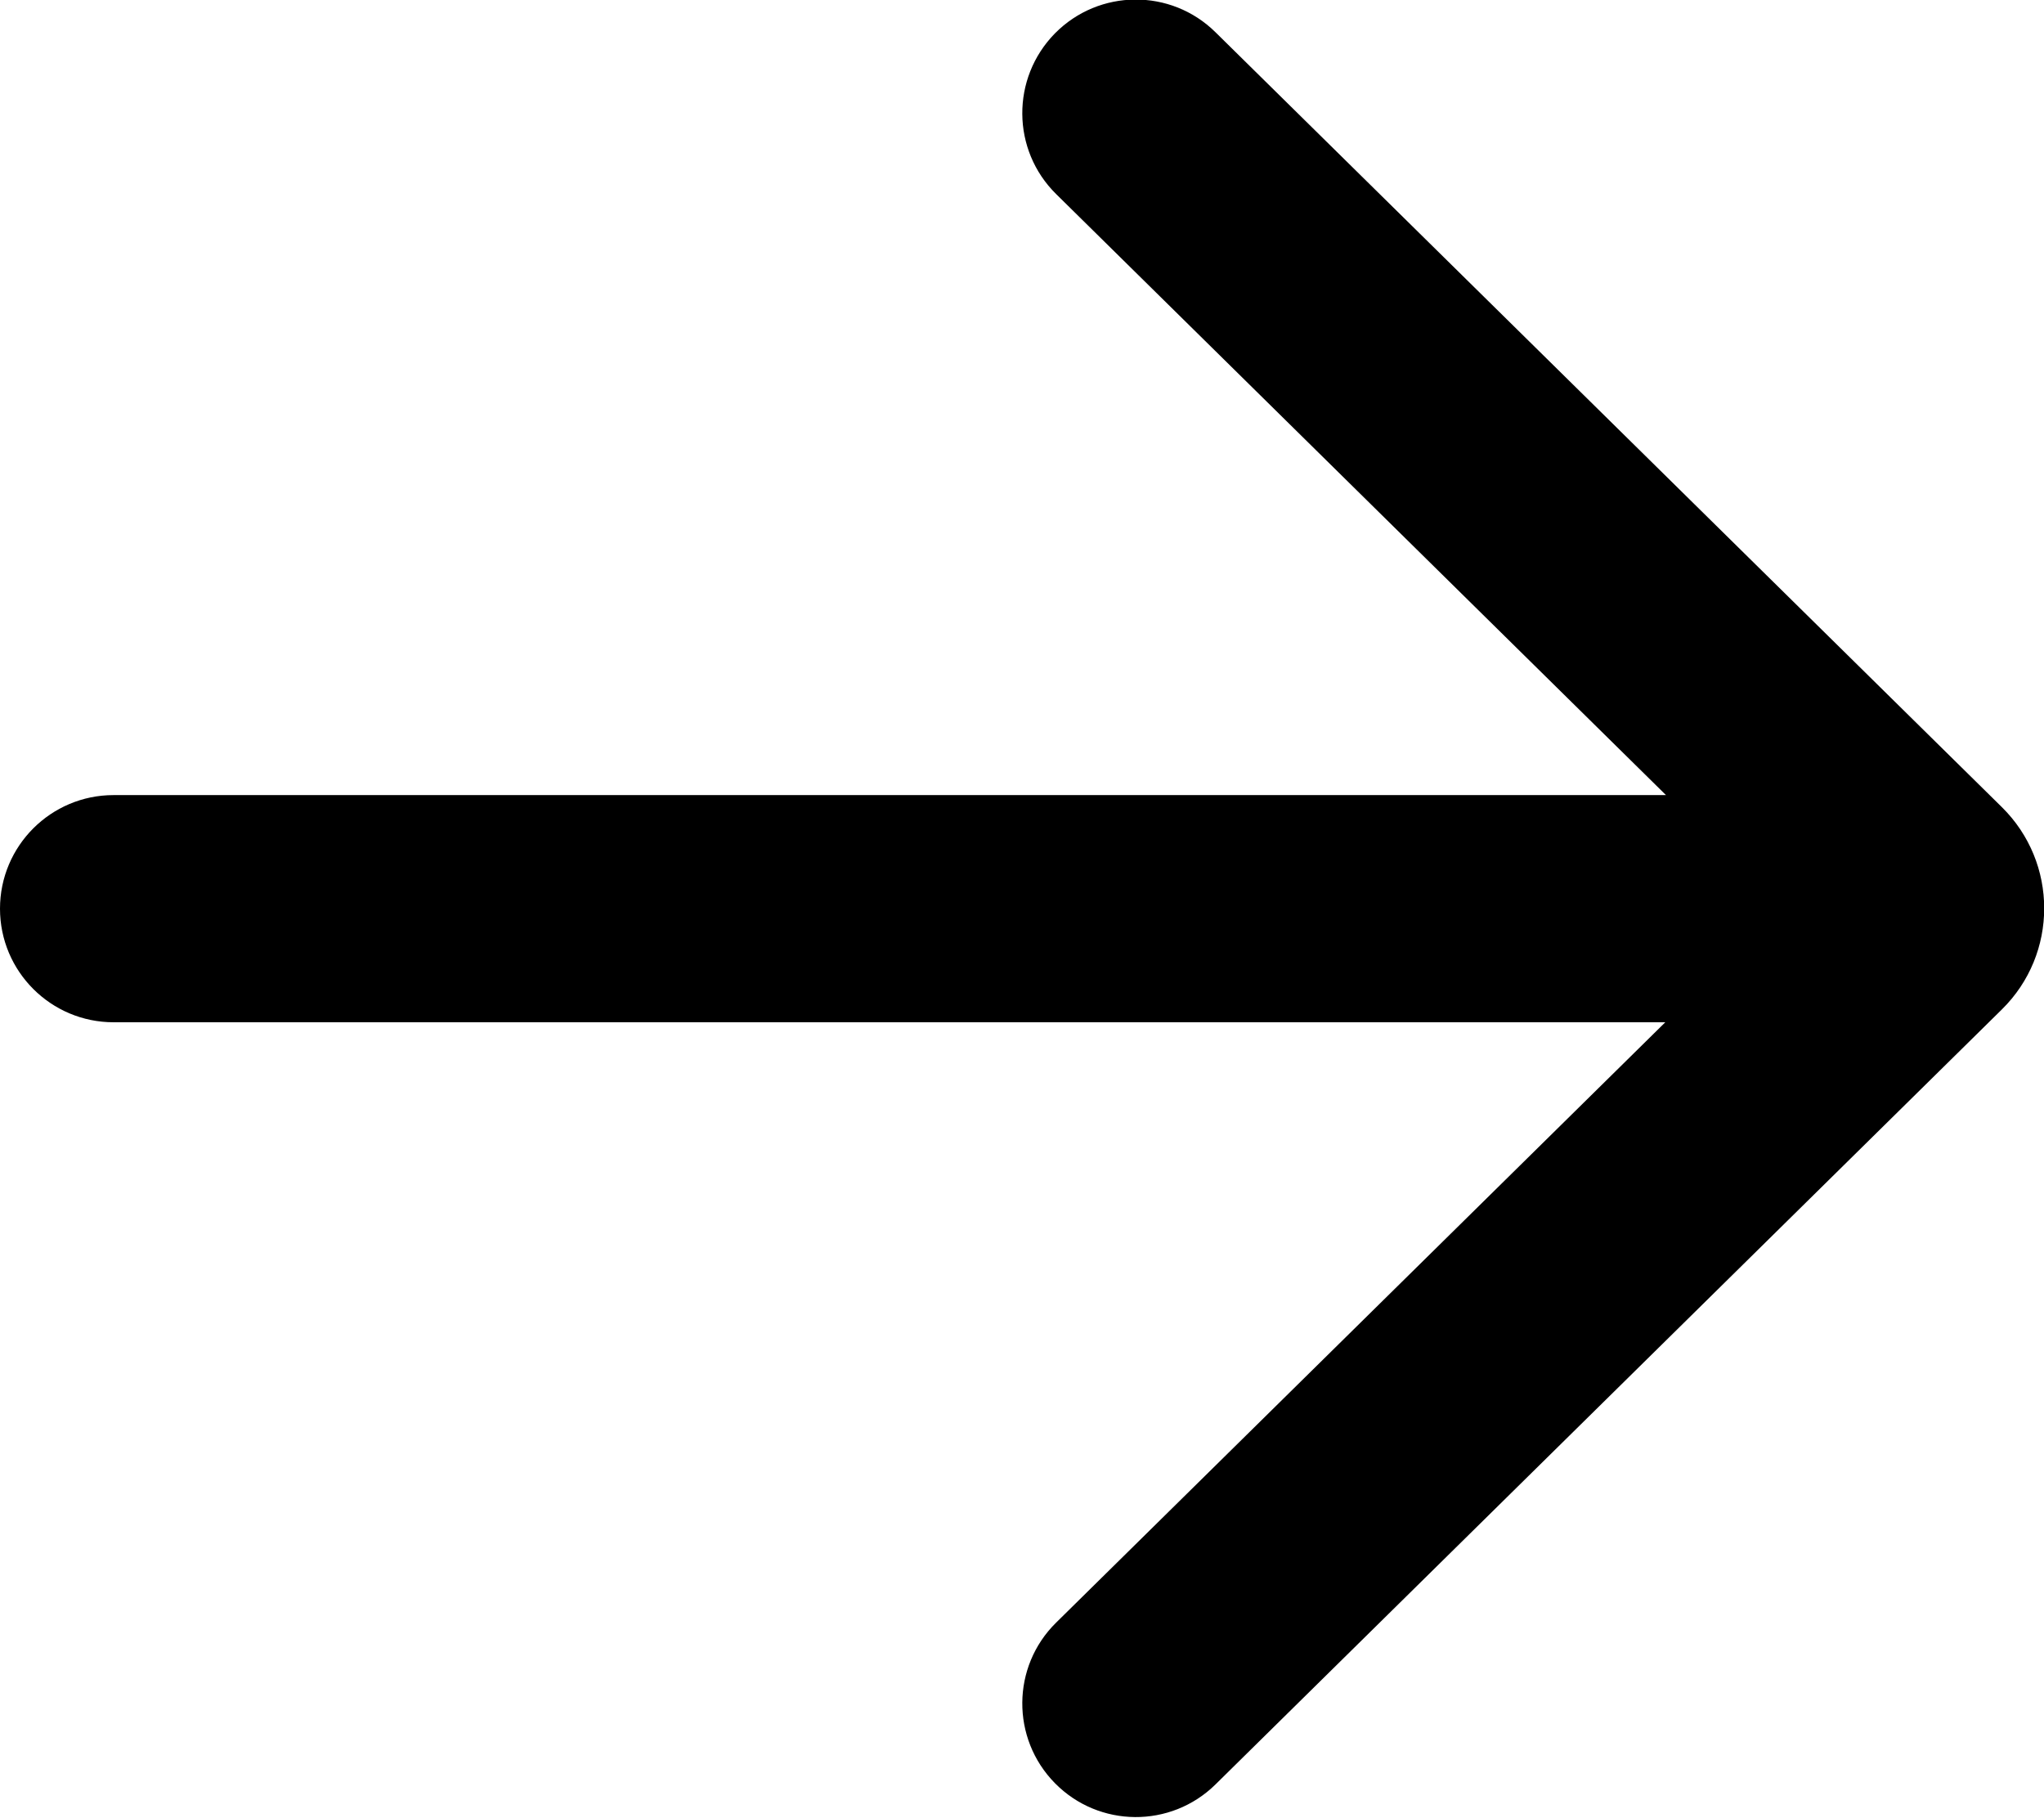
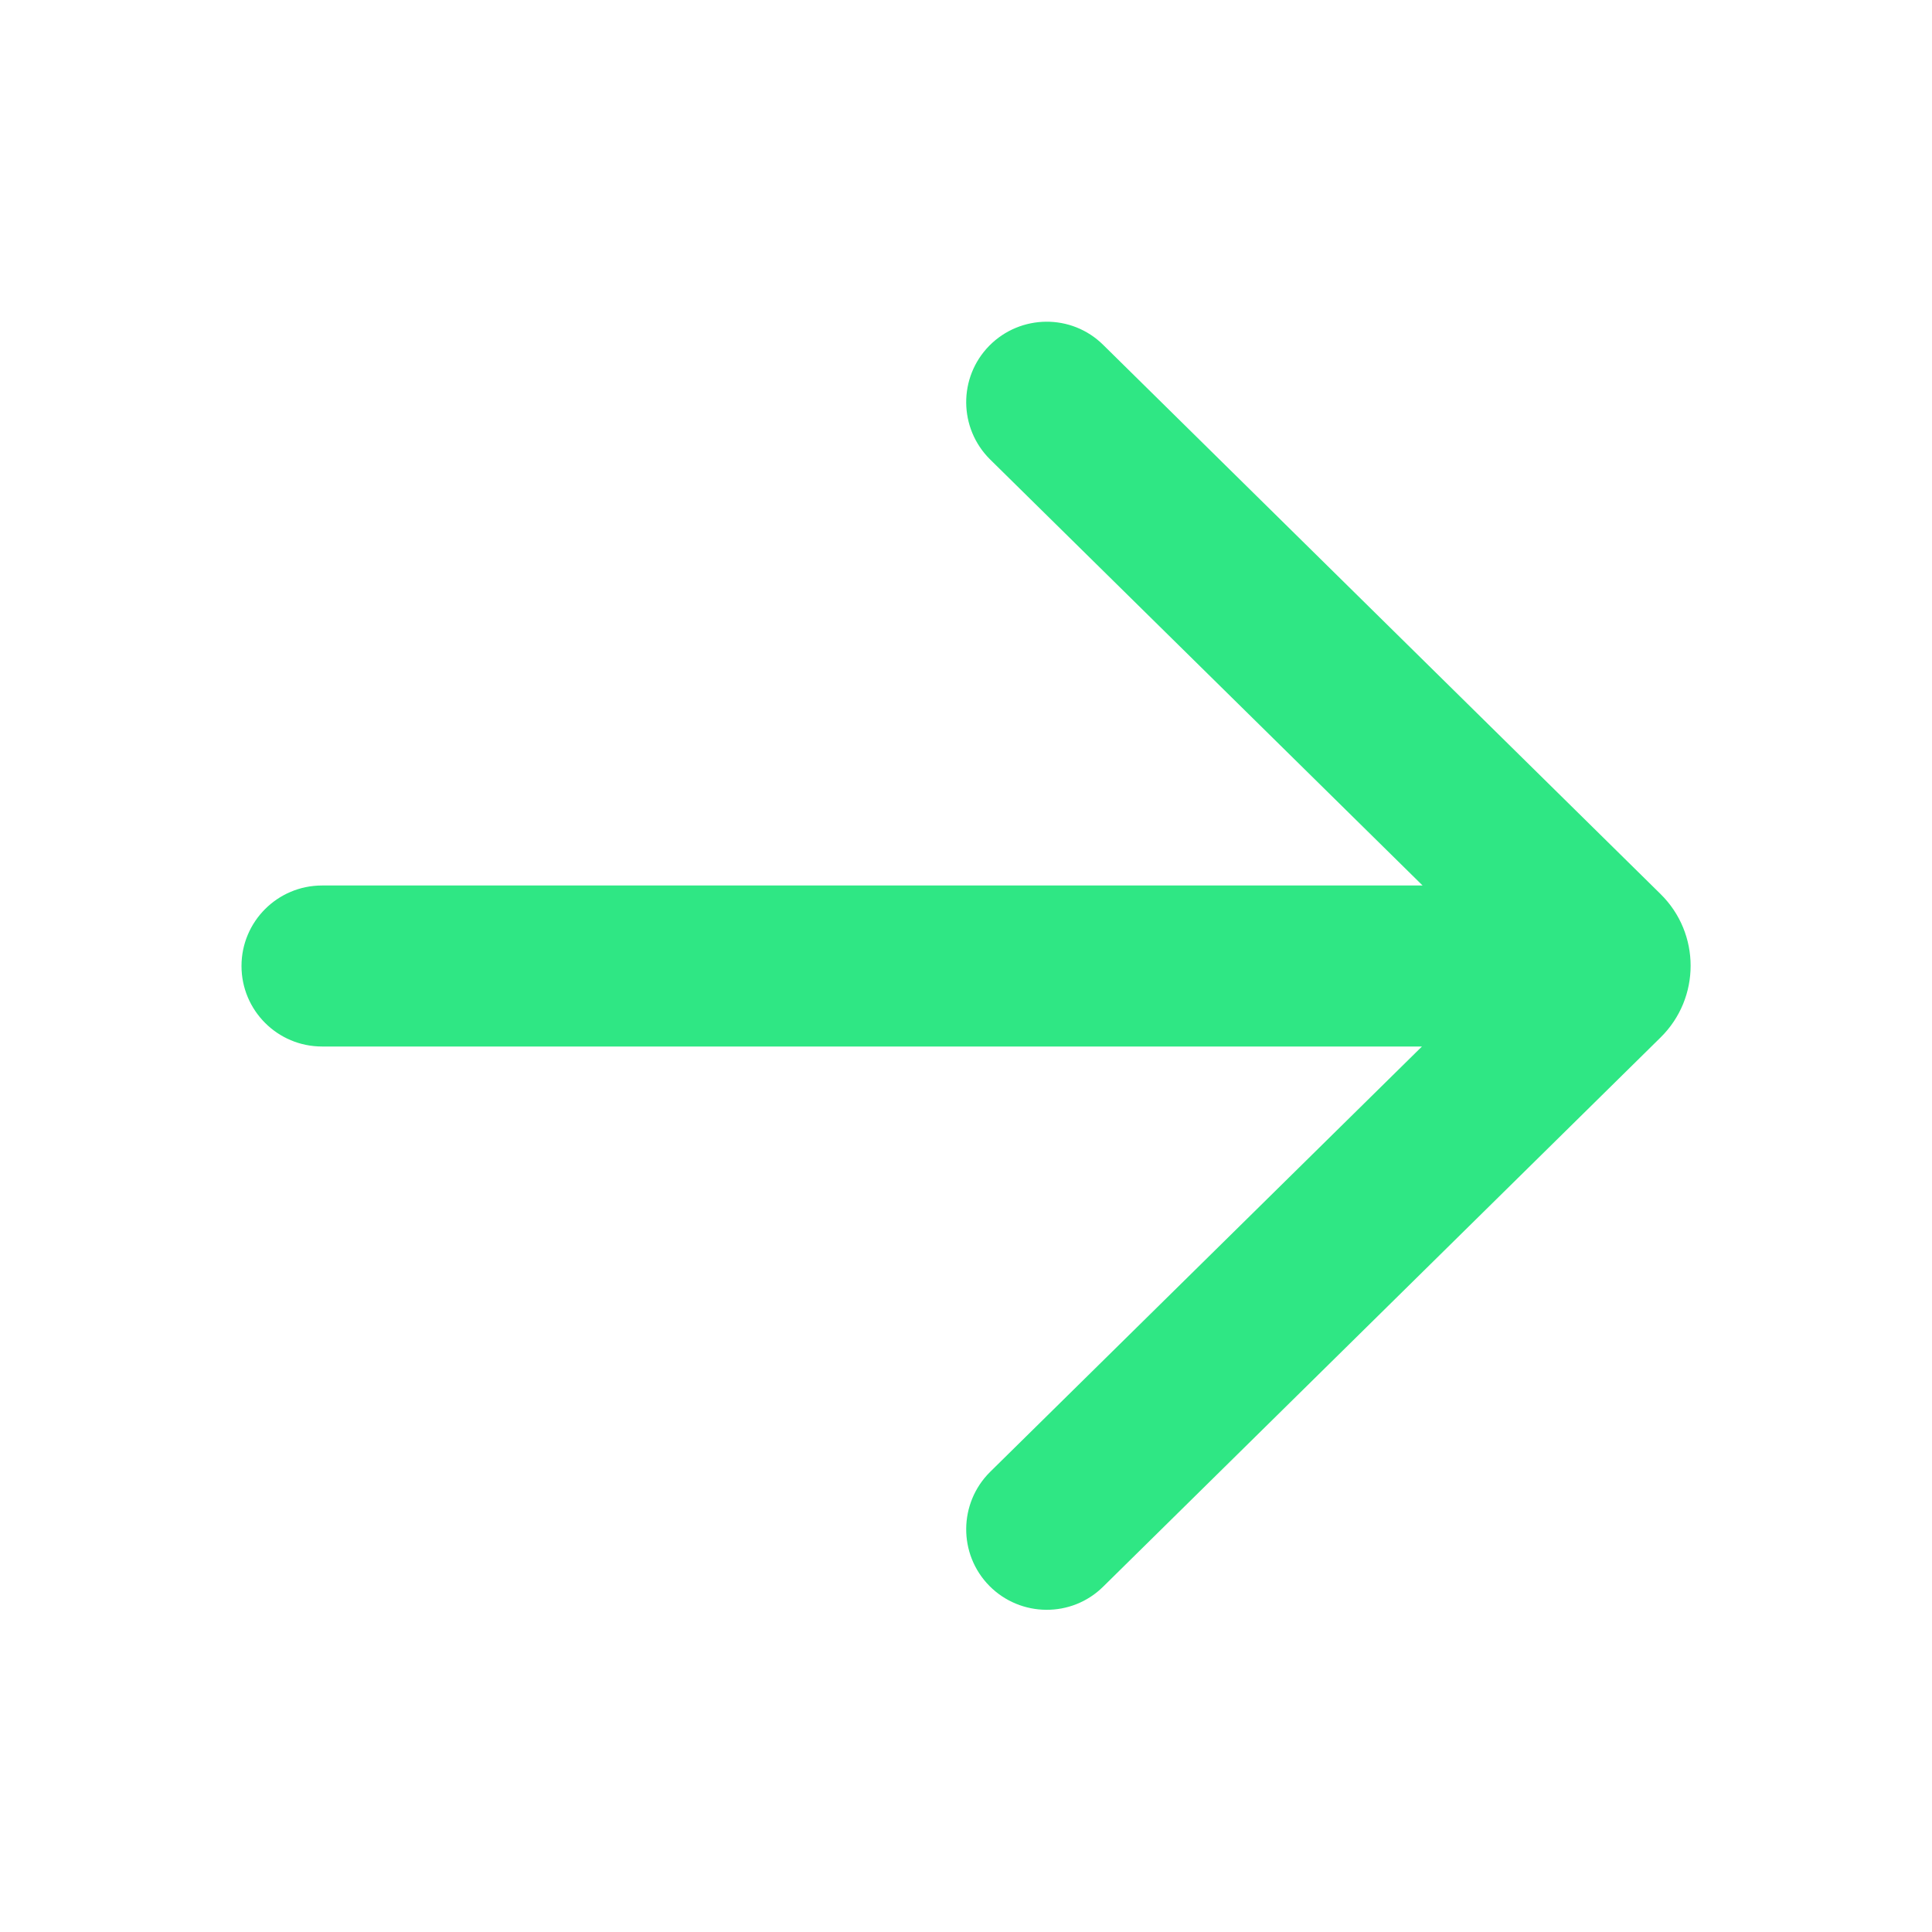
- <svg xmlns="http://www.w3.org/2000/svg" width="18" height="16" viewBox="0 0 18 16" fill="none">
-   <path d="M10.704 0.284C10.311 -0.104 9.678 -0.099 9.29 0.294C8.903 0.688 8.907 1.321 9.301 1.709L14.671 7H1C0.448 7 0 7.448 0 8C0 8.552 0.448 9 1 9H14.665L9.301 14.285C8.907 14.672 8.903 15.306 9.29 15.699C9.678 16.093 10.311 16.097 10.704 15.71L17.629 8.887C18.126 8.398 18.126 7.596 17.629 7.106L10.704 0.284Z" fill="black" />
+ <svg xmlns="http://www.w3.org/2000/svg" width="12" height="12" viewBox="0 0 12 12" fill="none">
+   <path d="M6.852 2.142C6.656 1.948 6.339 1.951 6.145 2.147C5.951 2.344 5.954 2.66 6.15 2.854L8.836 5.5H2C1.724 5.5 1.5 5.724 1.5 6C1.5 6.276 1.724 6.5 2 6.5H8.832L6.15 9.142C5.954 9.336 5.951 9.653 6.145 9.85C6.339 10.046 6.656 10.049 6.852 9.855L10.314 6.444C10.563 6.199 10.563 5.798 10.314 5.553L6.852 2.142Z" fill="#2FE784" />
</svg>
